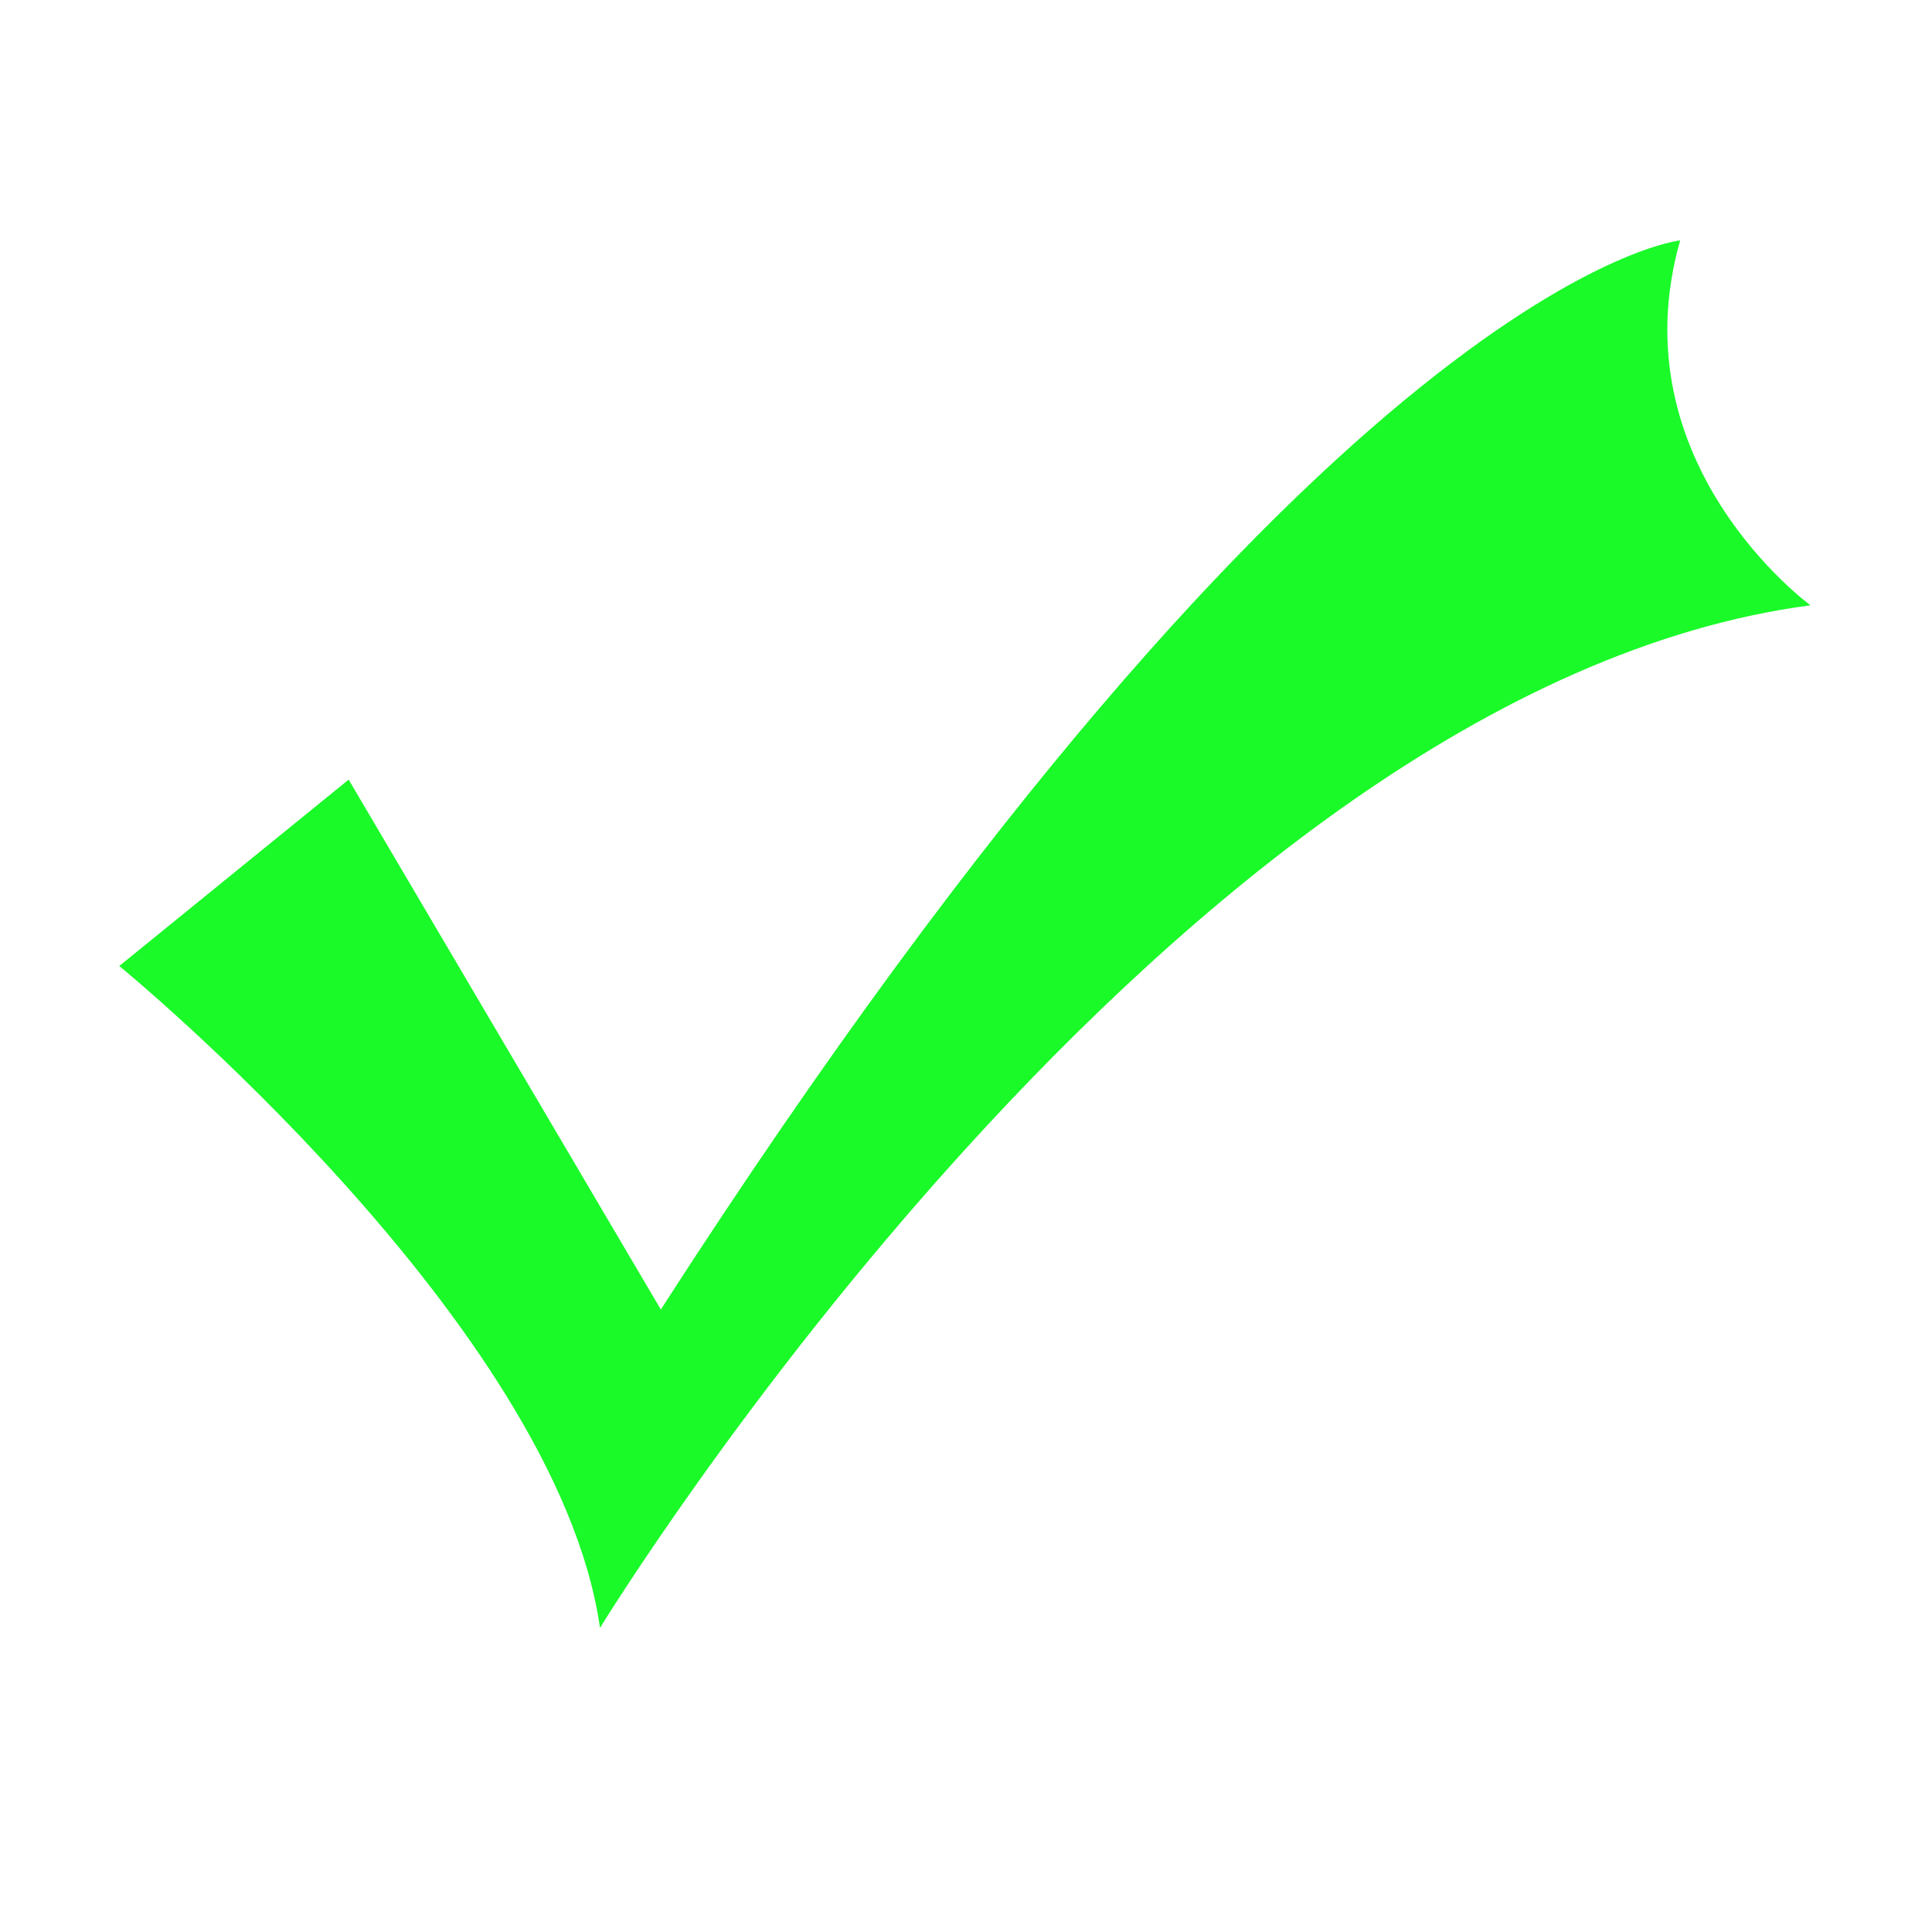
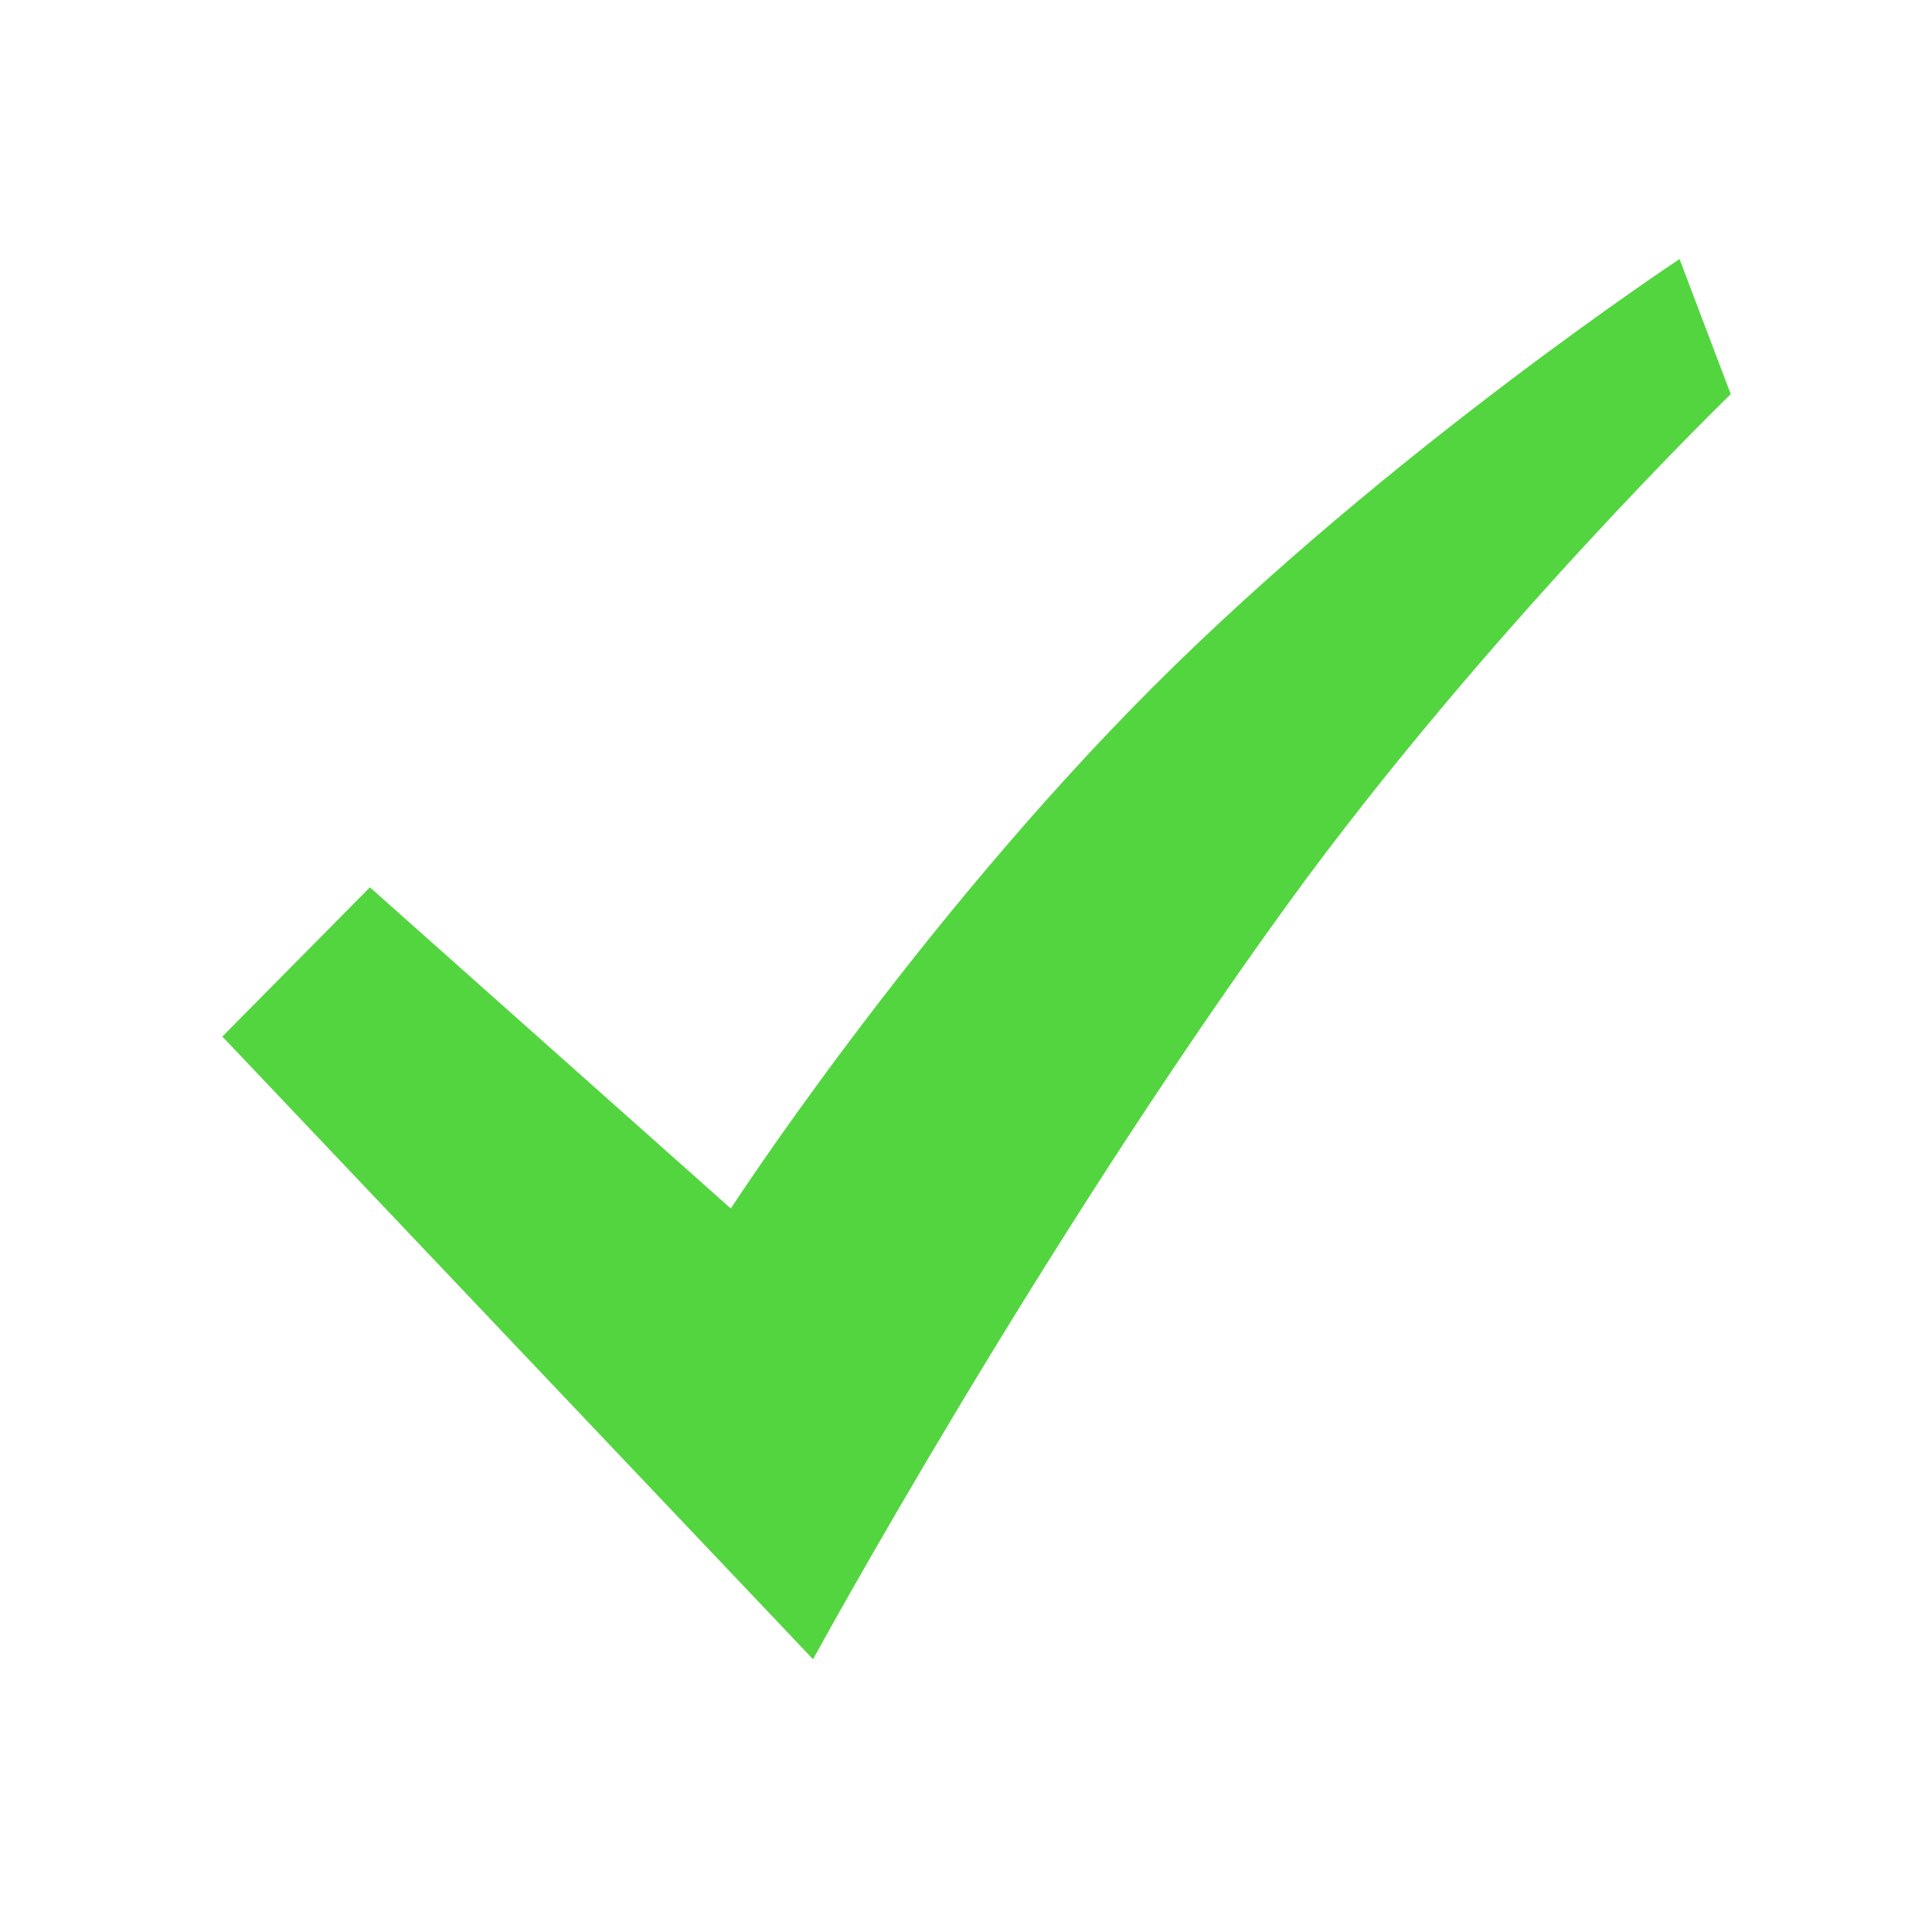
- <svg xmlns="http://www.w3.org/2000/svg" t="1725738695709" class="icon" viewBox="0 0 1024 1024" version="1.1" p-id="47109" width="200" height="200">
-   <path d="M63.223 512c0 0 231.768 189.585 254.791 350.823 0 0 303.907-497.492 641.581-542.003 0 0-102.837-74.944-69.07-193.396 0 0-187.256 18.685-540.279 566.637L184.794 413.212 63.223 512z" p-id="47110" fill="#1afa29" />
+ <svg xmlns="http://www.w3.org/2000/svg" t="1725801481279" class="icon" viewBox="0 0 1024 1024" version="1.1" p-id="53400" width="200" height="200">
+   <path d="M430.933 879.445s117.312-215.104 252.224-401.152c104.32-143.616 234.176-269.376 234.176-269.376l-27.136-71.616S736.213 238.997 611.35 363.861c-126.656 126.656-224 276.672-224 276.672l-191.296-170.24-78.208 79.104 313.088 330.048z" fill="#53d540" p-id="53401" />
</svg>
